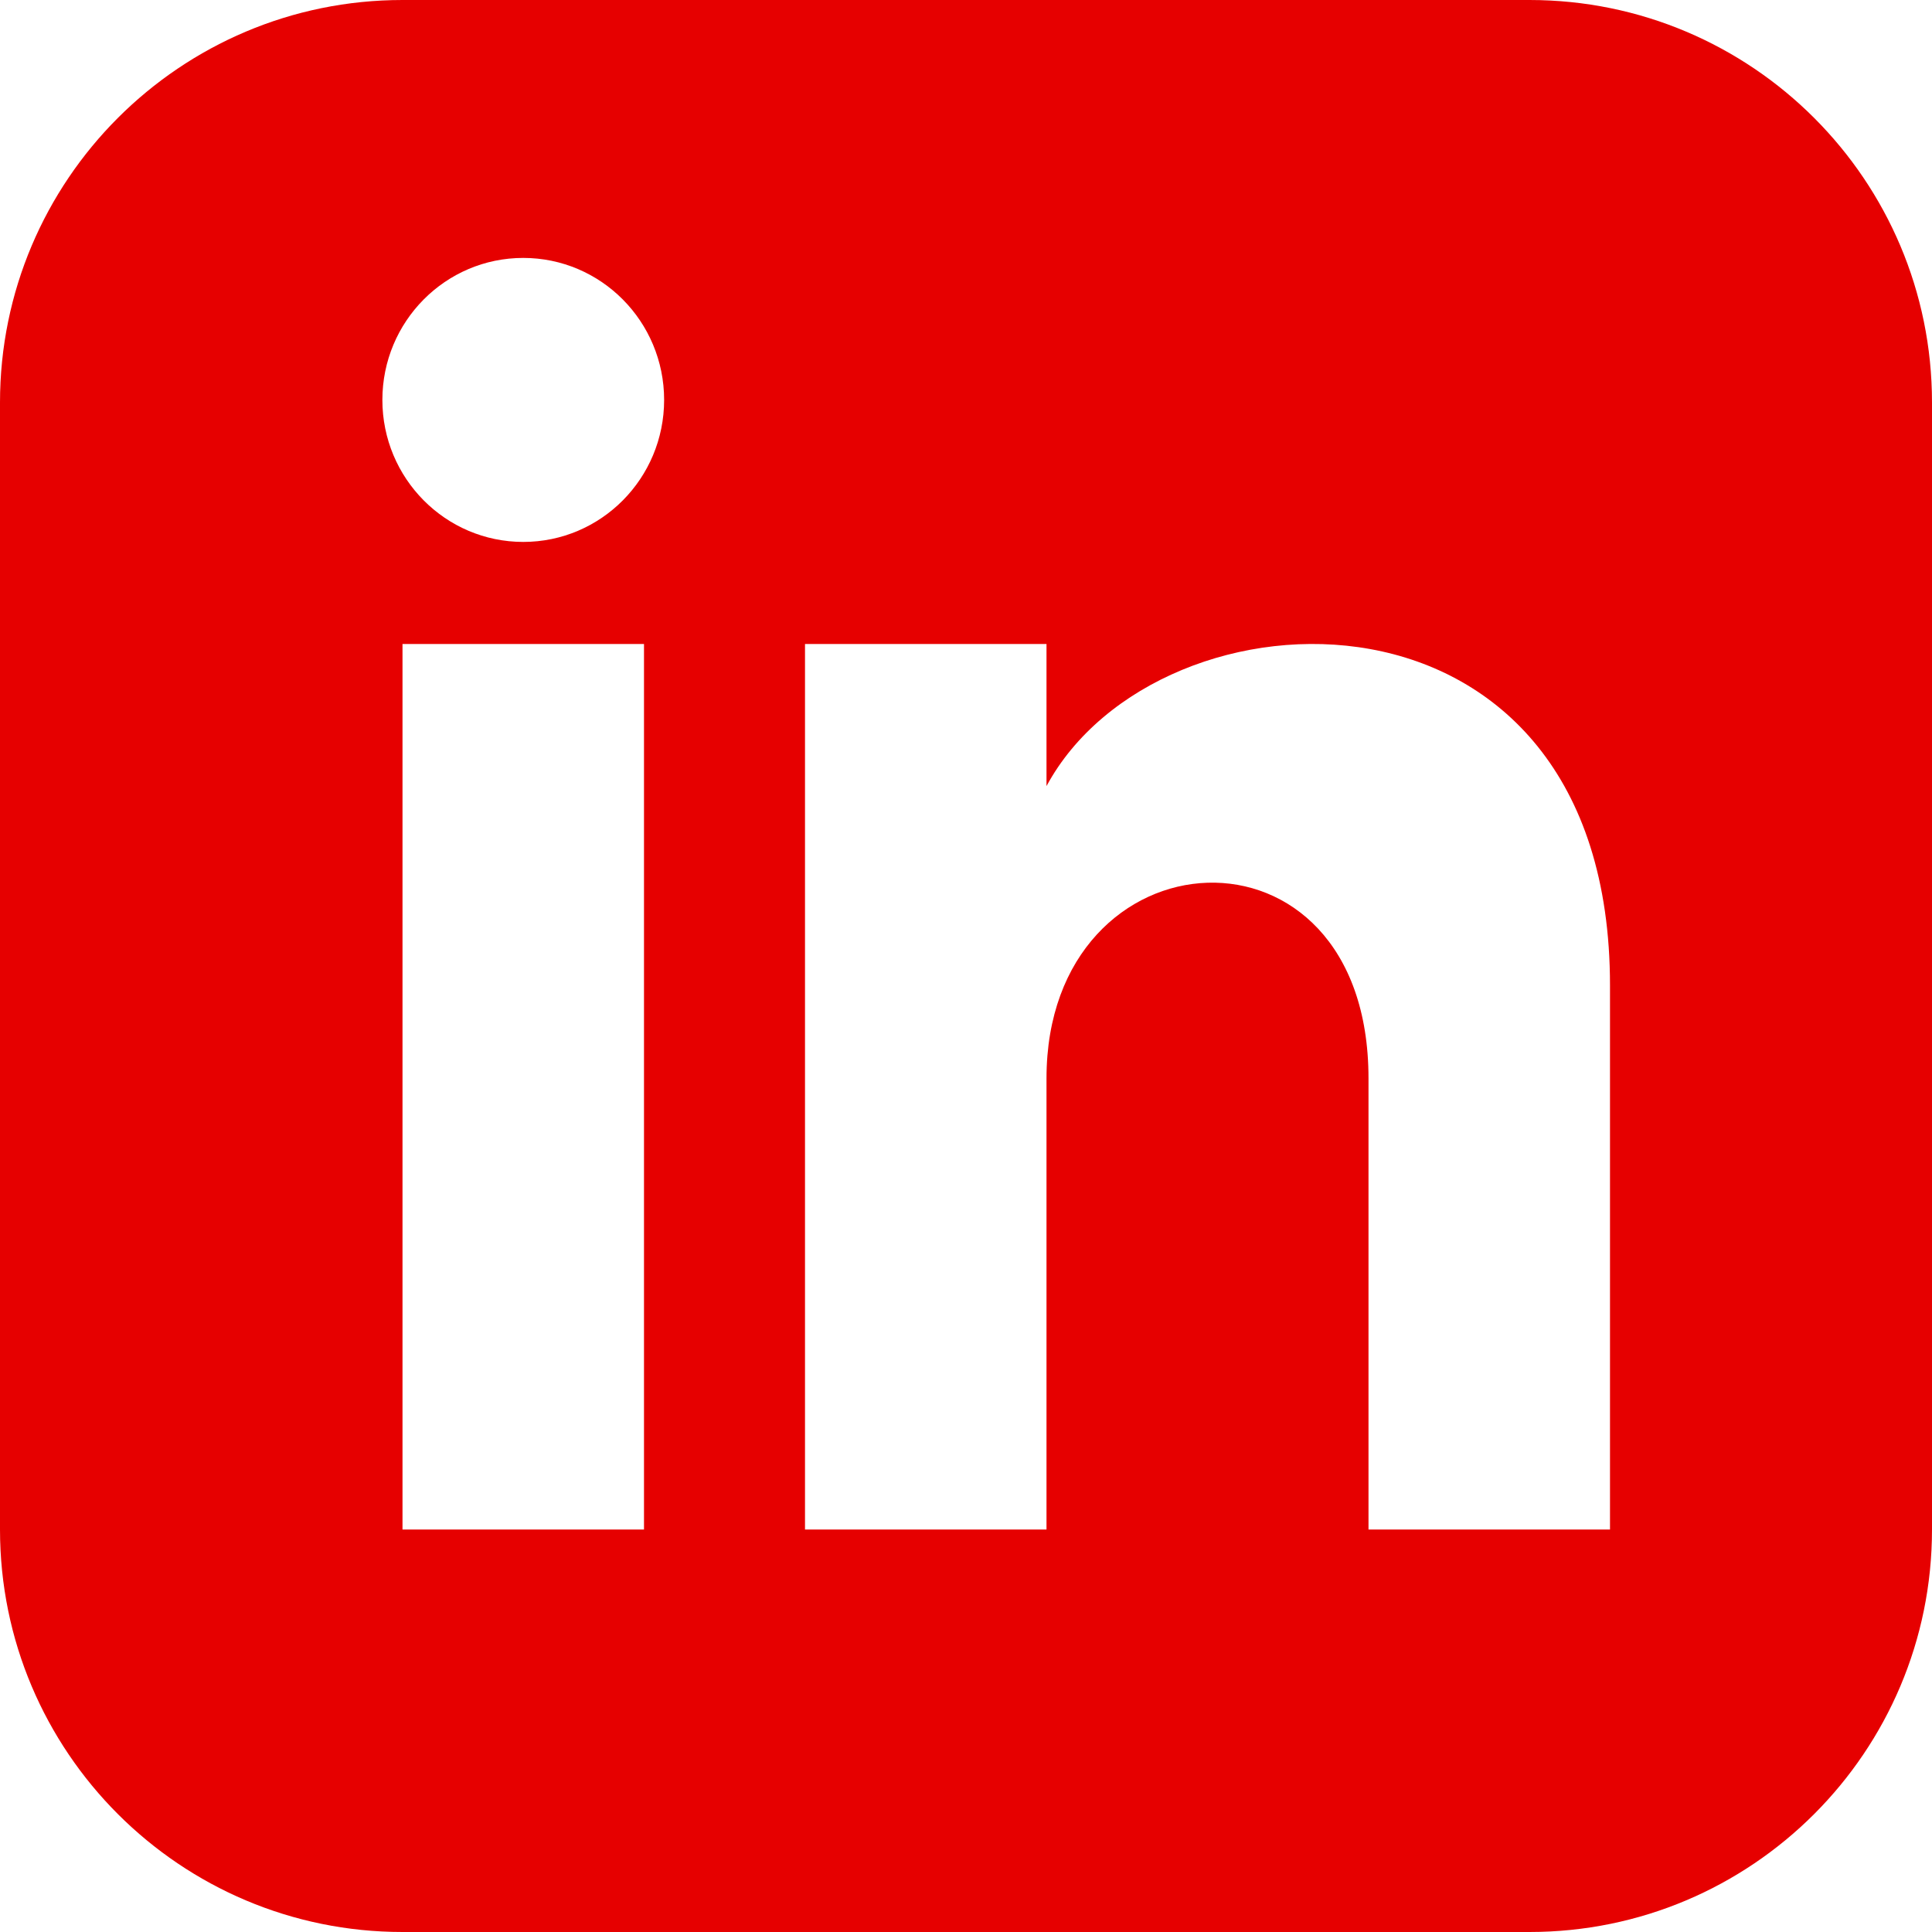
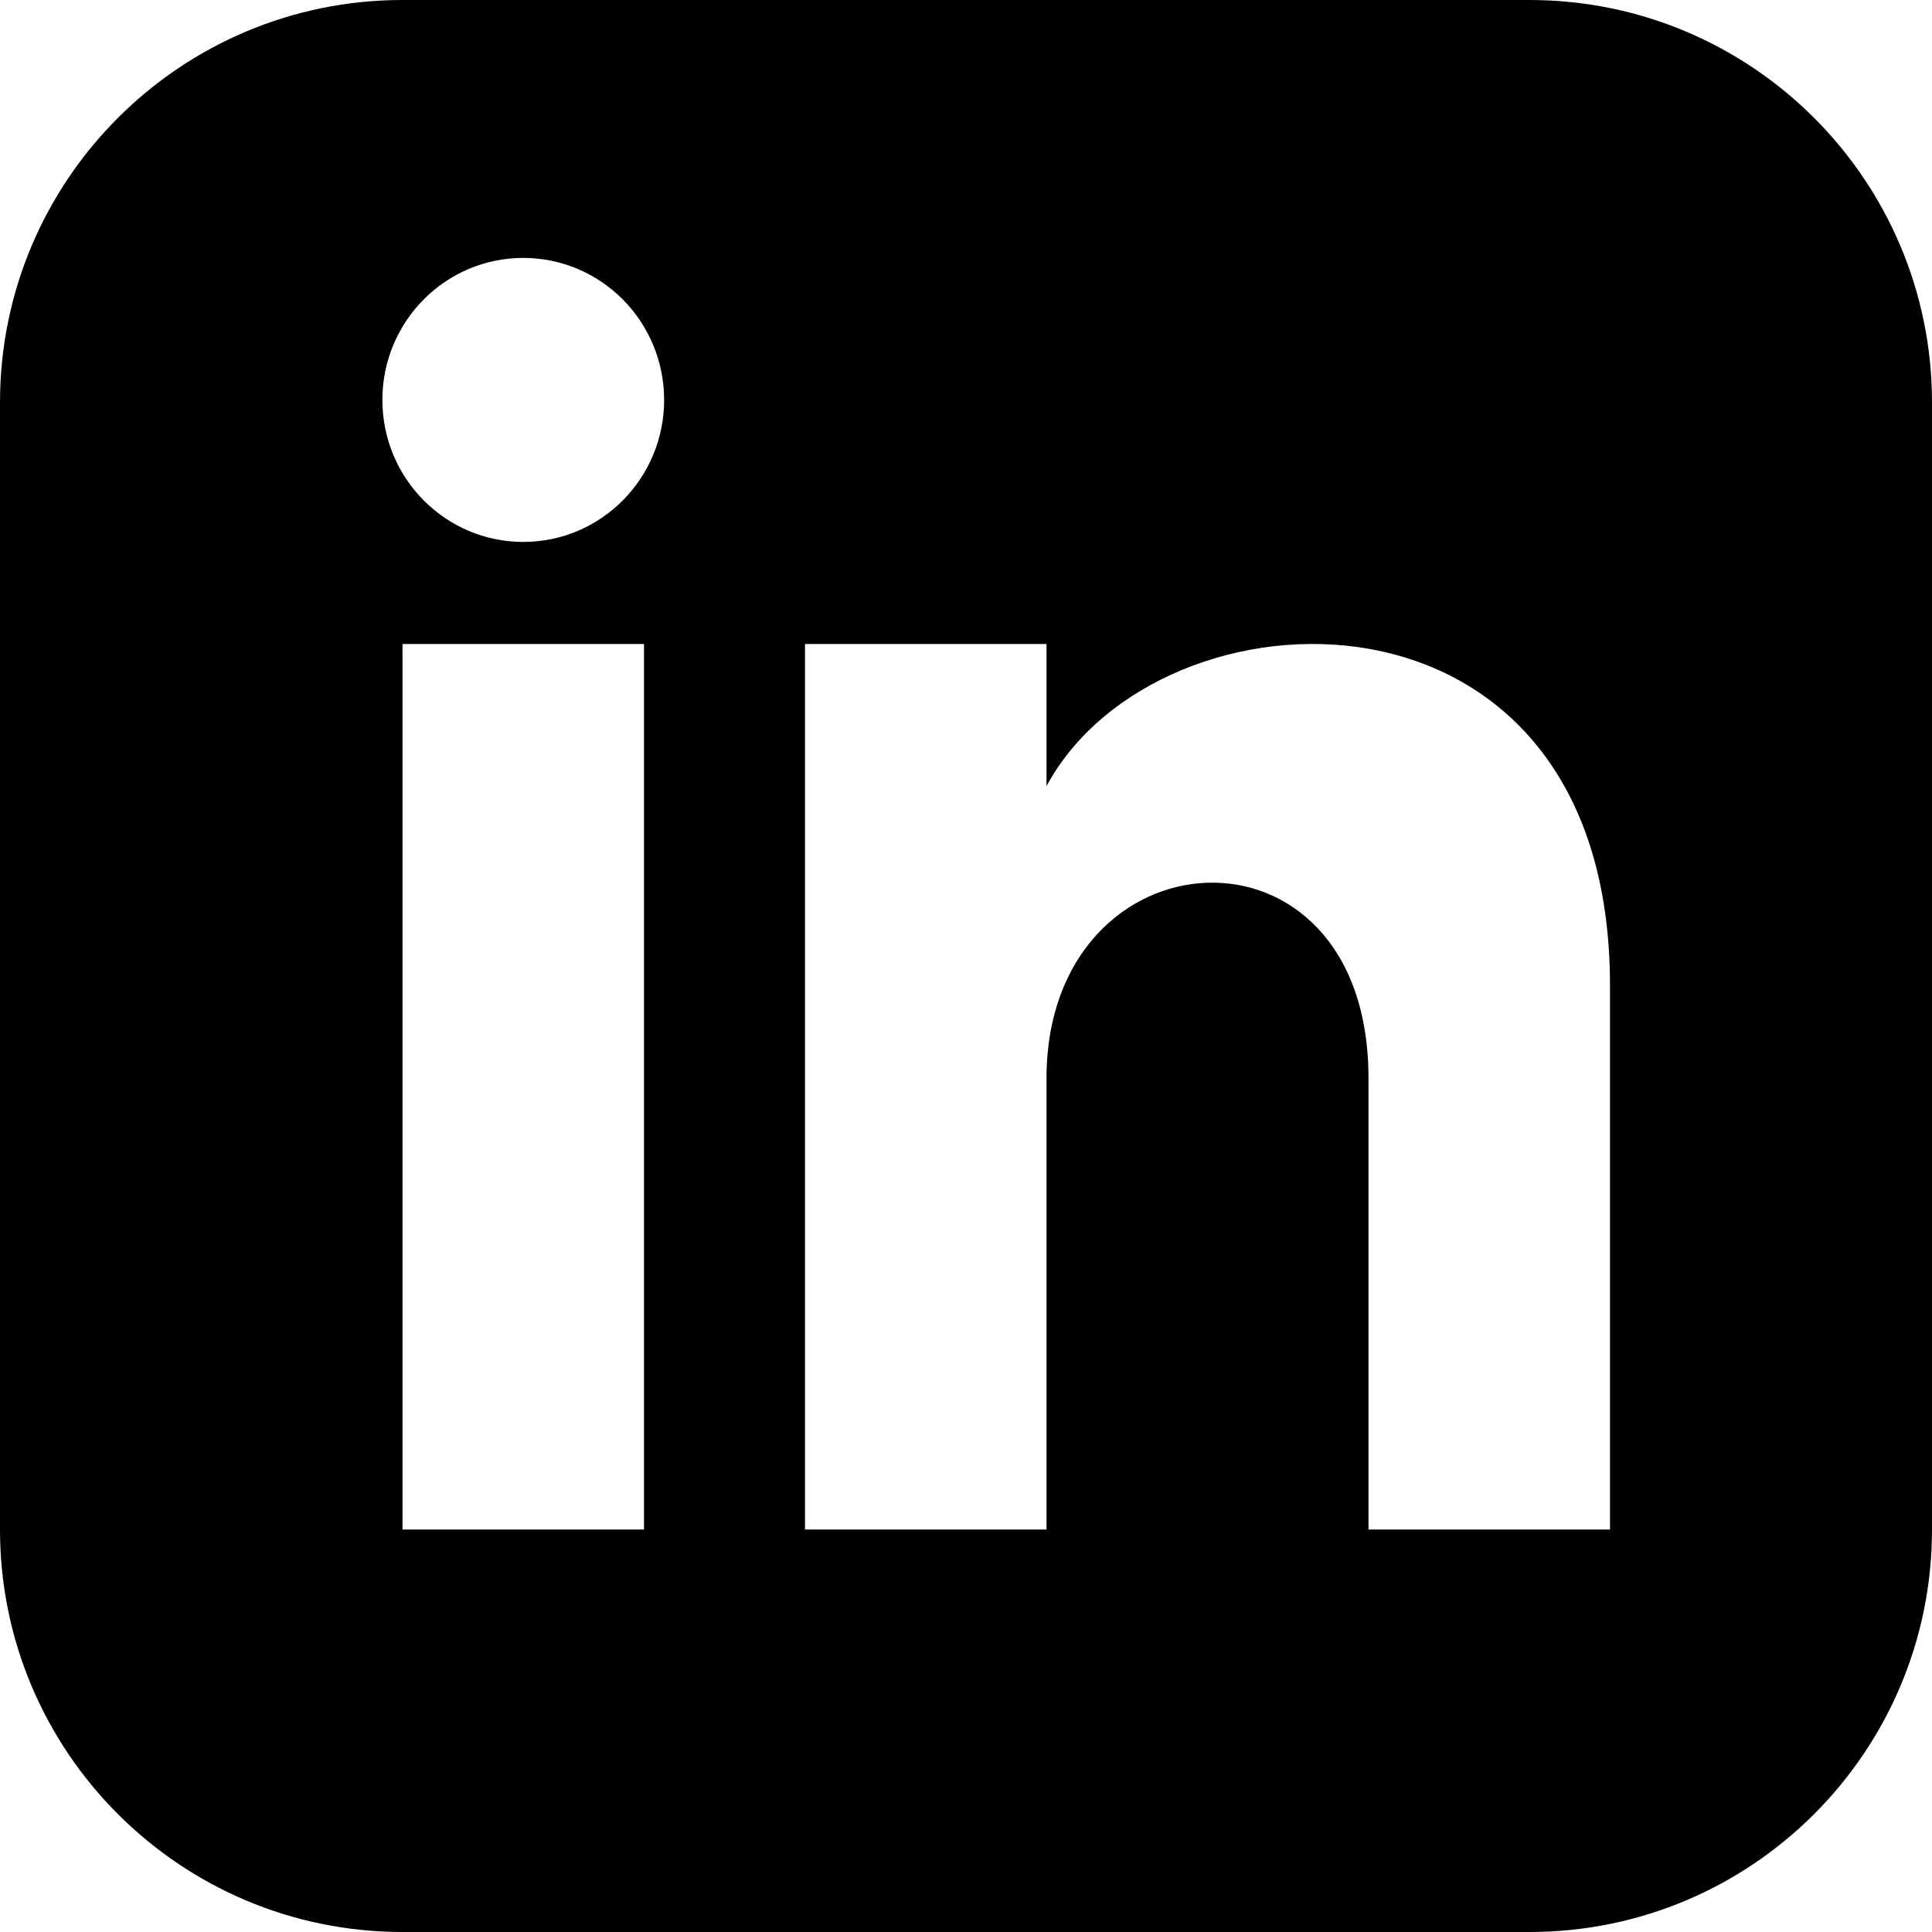
<svg xmlns="http://www.w3.org/2000/svg" width="24" height="24" viewBox="0 0 24 24">
-   <path d="M19 0h-14c-2.761 0-5 2.239-5 5v14c0 2.761 2.239 5 5 5h14c2.762 0 5-2.239 5-5v-14c0-2.761-2.238-5-5-5zm-11 19h-3v-11h3v11zm-1.5-12.268c-.966 0-1.75-.79-1.75-1.764s.784-1.764 1.75-1.764 1.75.79 1.75 1.764-.783 1.764-1.75 1.764zm13.5 12.268h-3v-5.604c0-3.368-4-3.113-4 0v5.604h-3v-11h3v1.765c1.396-2.586 7-2.777 7 2.476v6.759z" fill="#E60000" />
+   <path d="M19 0h-14c-2.761 0-5 2.239-5 5v14c0 2.761 2.239 5 5 5h14c2.762 0 5-2.239 5-5v-14c0-2.761-2.238-5-5-5zm-11 19h-3v-11h3v11zm-1.5-12.268c-.966 0-1.75-.79-1.75-1.764s.784-1.764 1.75-1.764 1.75.79 1.75 1.764-.783 1.764-1.75 1.764zm13.5 12.268h-3v-5.604c0-3.368-4-3.113-4 0v5.604h-3v-11h3v1.765c1.396-2.586 7-2.777 7 2.476v6.759z" />
</svg>
